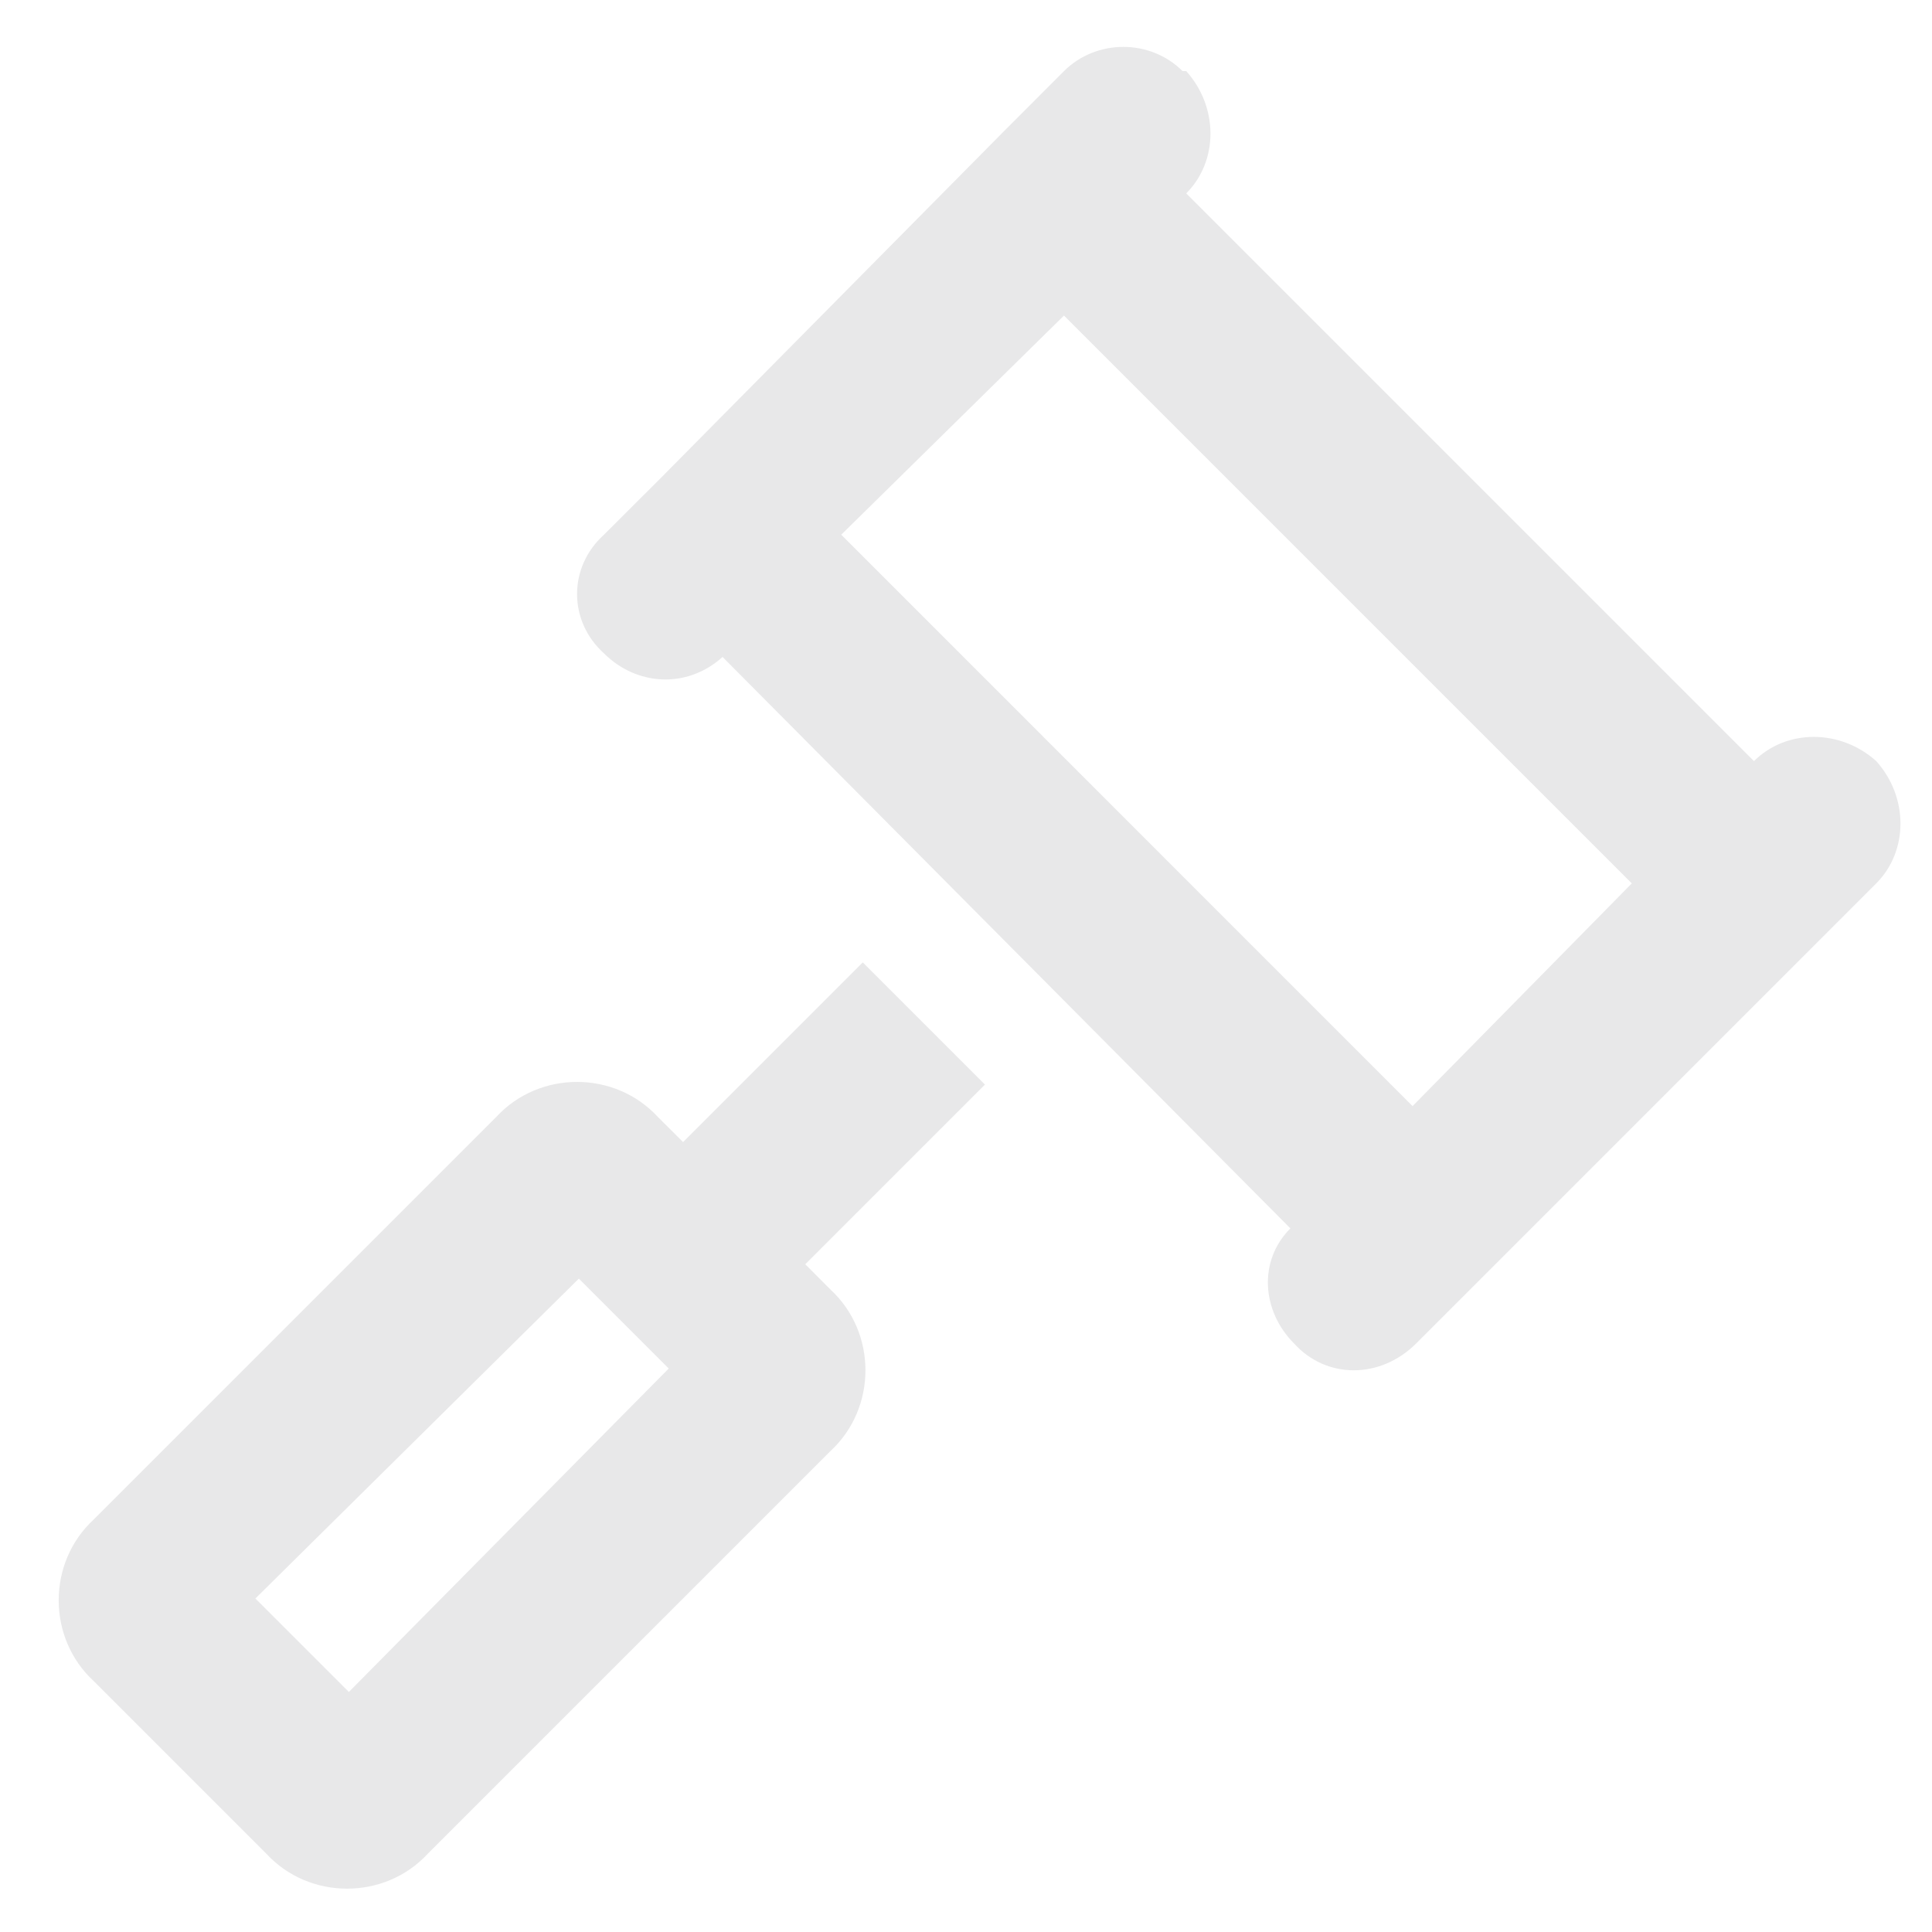
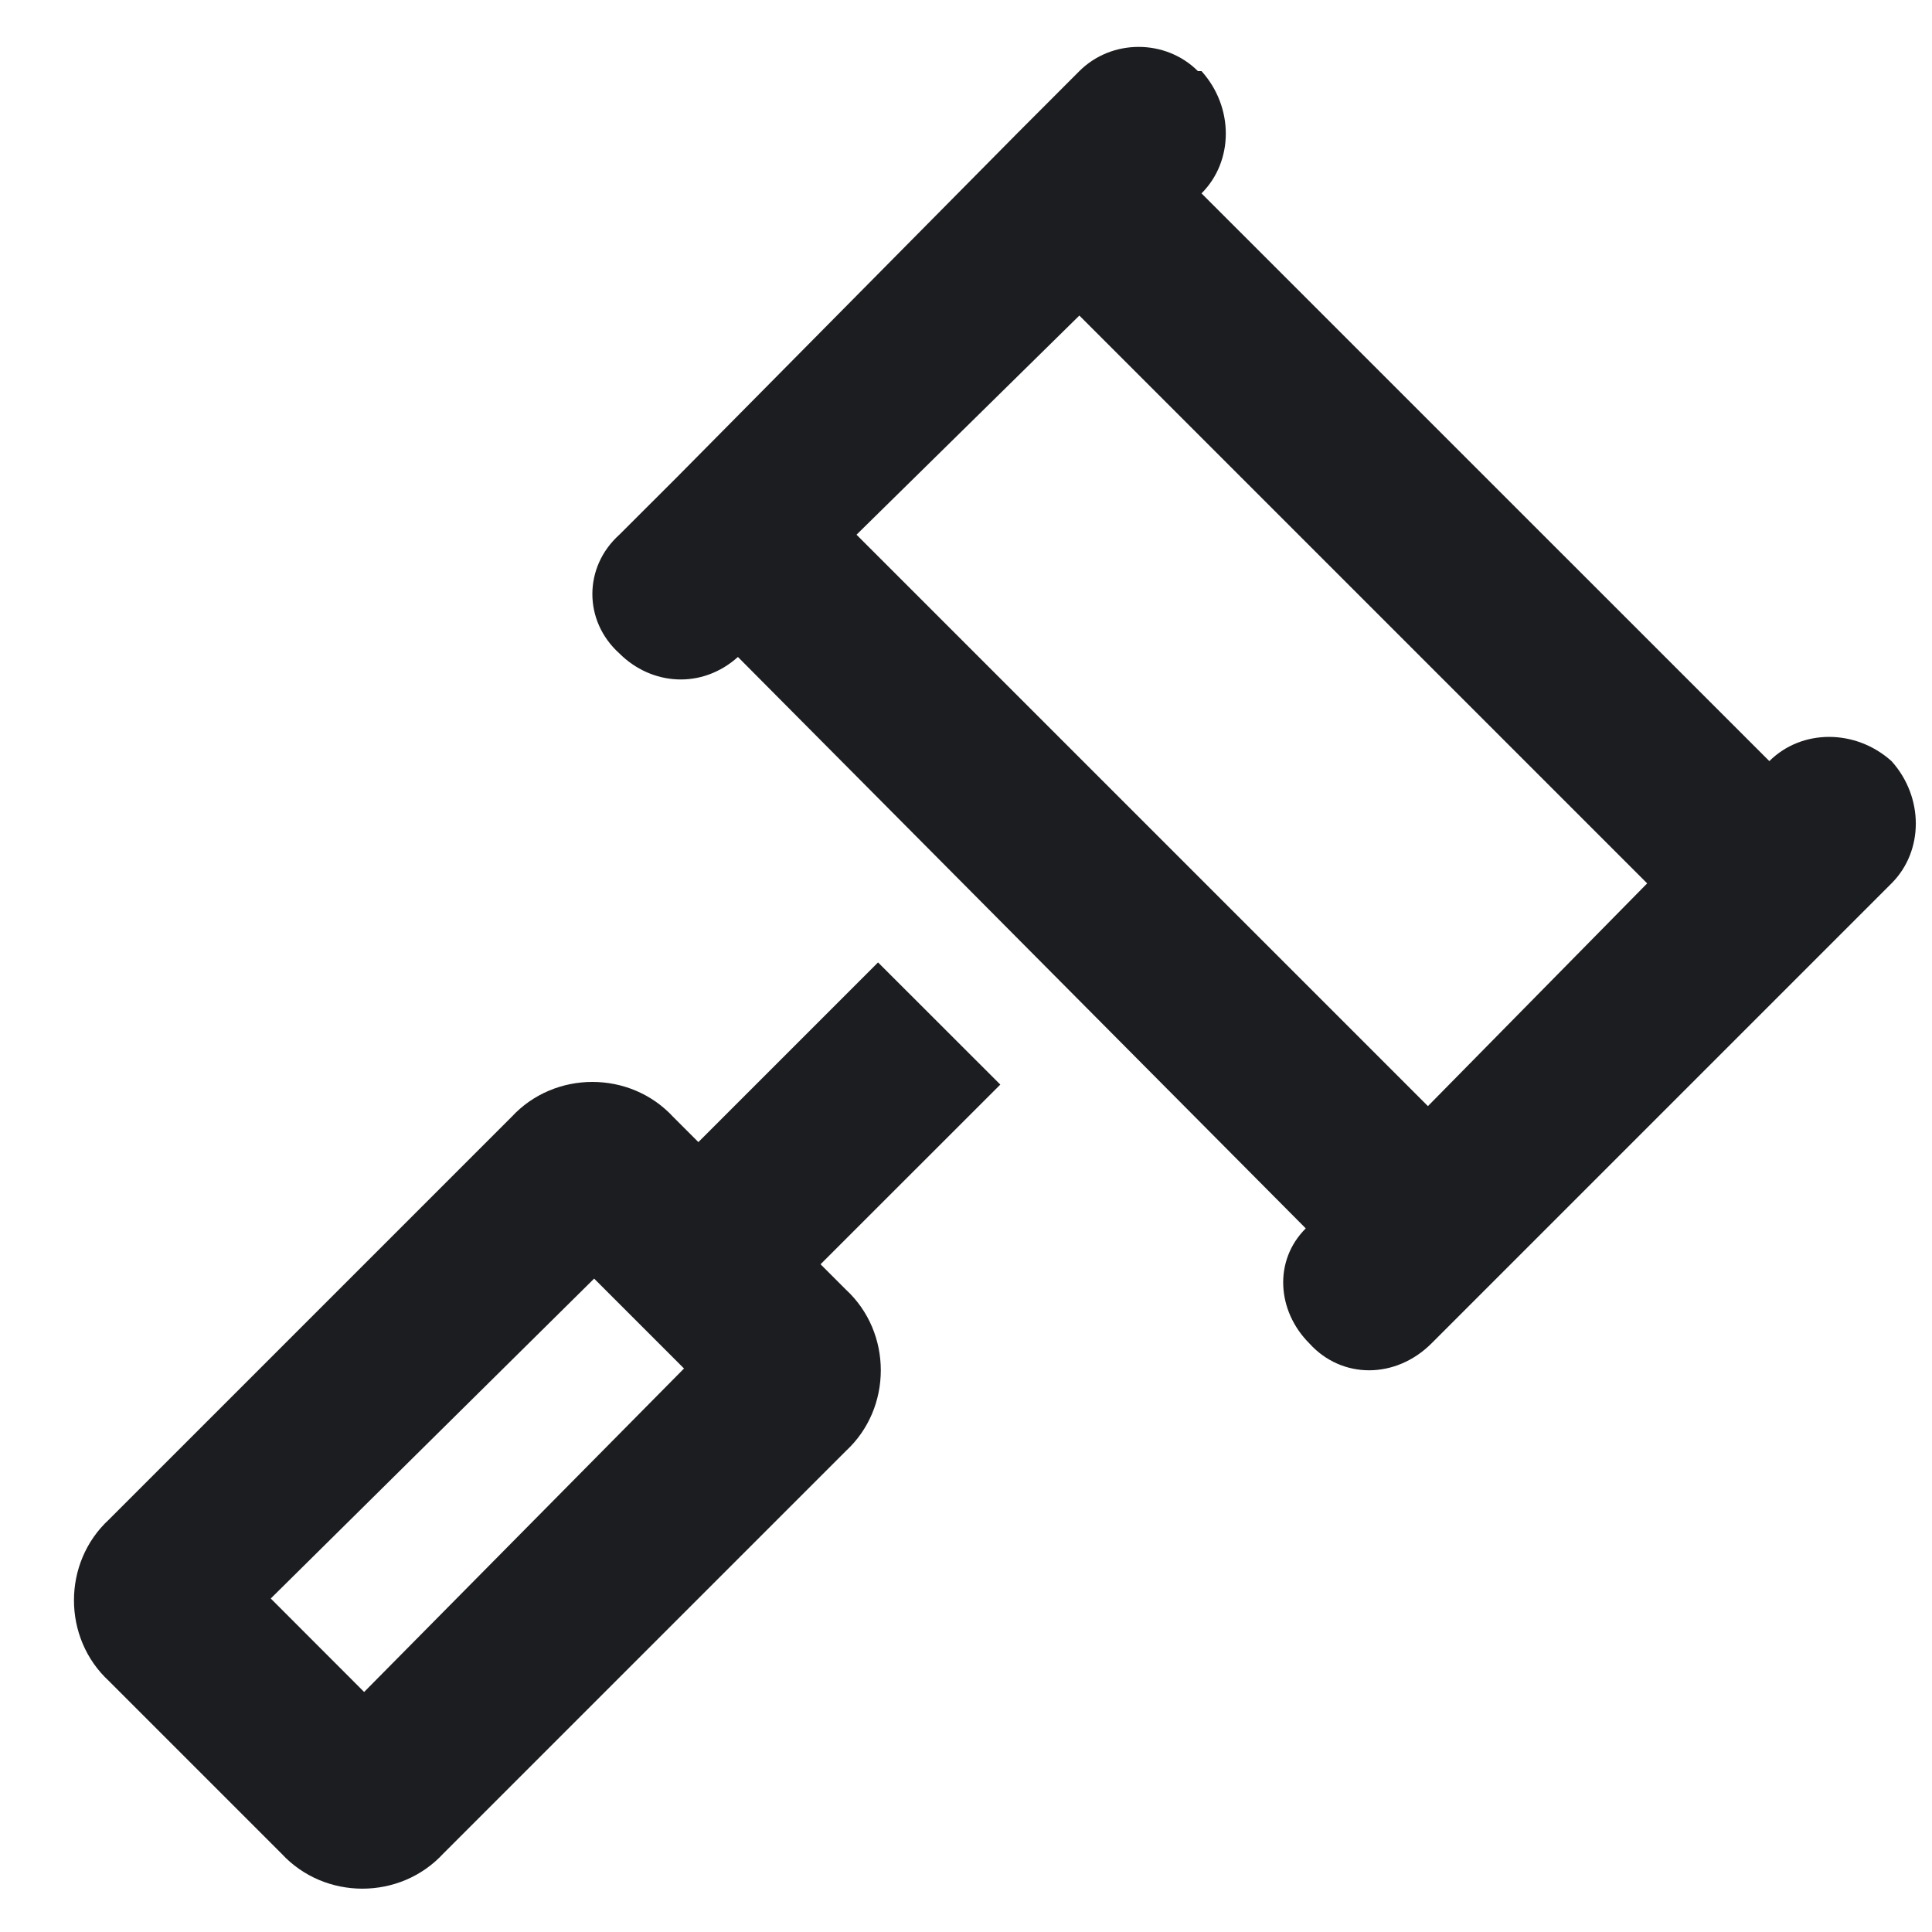
<svg xmlns="http://www.w3.org/2000/svg" width="21" height="21" viewBox="0 0 21 21" fill="none">
-   <path d="M12.894 0.773C13.245 1.164 13.245 1.75 12.894 2.102L19.065 8.273C19.417 7.922 20.003 7.922 20.394 8.273C20.745 8.664 20.745 9.25 20.394 9.602L19.73 10.266L16.019 13.977L15.394 14.602C15.003 14.992 14.417 14.992 14.065 14.602C13.714 14.25 13.675 13.703 14.026 13.352L7.854 7.141C7.464 7.492 6.917 7.453 6.565 7.102C6.175 6.75 6.175 6.164 6.565 5.812L7.19 5.188L10.901 1.438L11.565 0.773C11.917 0.422 12.503 0.422 12.854 0.773H12.894ZM11.565 3.43L9.144 5.812L15.354 12.023L17.737 9.602L11.565 3.43ZM9.378 10.461L10.706 11.789L8.753 13.742L9.026 14.016C9.534 14.484 9.534 15.305 9.026 15.773L4.651 20.148C4.183 20.656 3.362 20.656 2.894 20.148L1.019 18.273C0.511 17.805 0.511 16.984 1.019 16.516L5.394 12.141C5.862 11.633 6.683 11.633 7.151 12.141L7.425 12.414L9.378 10.461ZM6.292 13.898L2.776 17.375L3.792 18.391L7.269 14.875L6.292 13.898Z" fill="#E8E8E9" />
+   <path d="M13.06 0.773C13.412 1.164 13.412 1.75 13.06 2.102L19.232 8.273C19.584 7.922 20.169 7.922 20.56 8.273C20.912 8.664 20.912 9.25 20.56 9.602L19.896 10.266L16.185 13.977L15.56 14.602C15.169 14.992 14.584 14.992 14.232 14.602C13.88 14.25 13.841 13.703 14.193 13.352L8.021 7.141C7.63 7.492 7.083 7.453 6.732 7.102C6.341 6.75 6.341 6.164 6.732 5.812L7.357 5.188L11.068 1.438L11.732 0.773C12.084 0.422 12.669 0.422 13.021 0.773H13.06ZM11.732 3.43L9.31 5.812L15.521 12.023L17.904 9.602L11.732 3.43ZM9.544 10.461L10.873 11.789L8.919 13.742L9.193 14.016C9.701 14.484 9.701 15.305 9.193 15.773L4.818 20.148C4.349 20.656 3.529 20.656 3.06 20.148L1.185 18.273C0.677 17.805 0.677 16.984 1.185 16.516L5.56 12.141C6.029 11.633 6.849 11.633 7.318 12.141L7.591 12.414L9.544 10.461ZM6.458 13.898L2.943 17.375L3.958 18.391L7.435 14.875L6.458 13.898Z" fill="#1C1D20" />
</svg>
